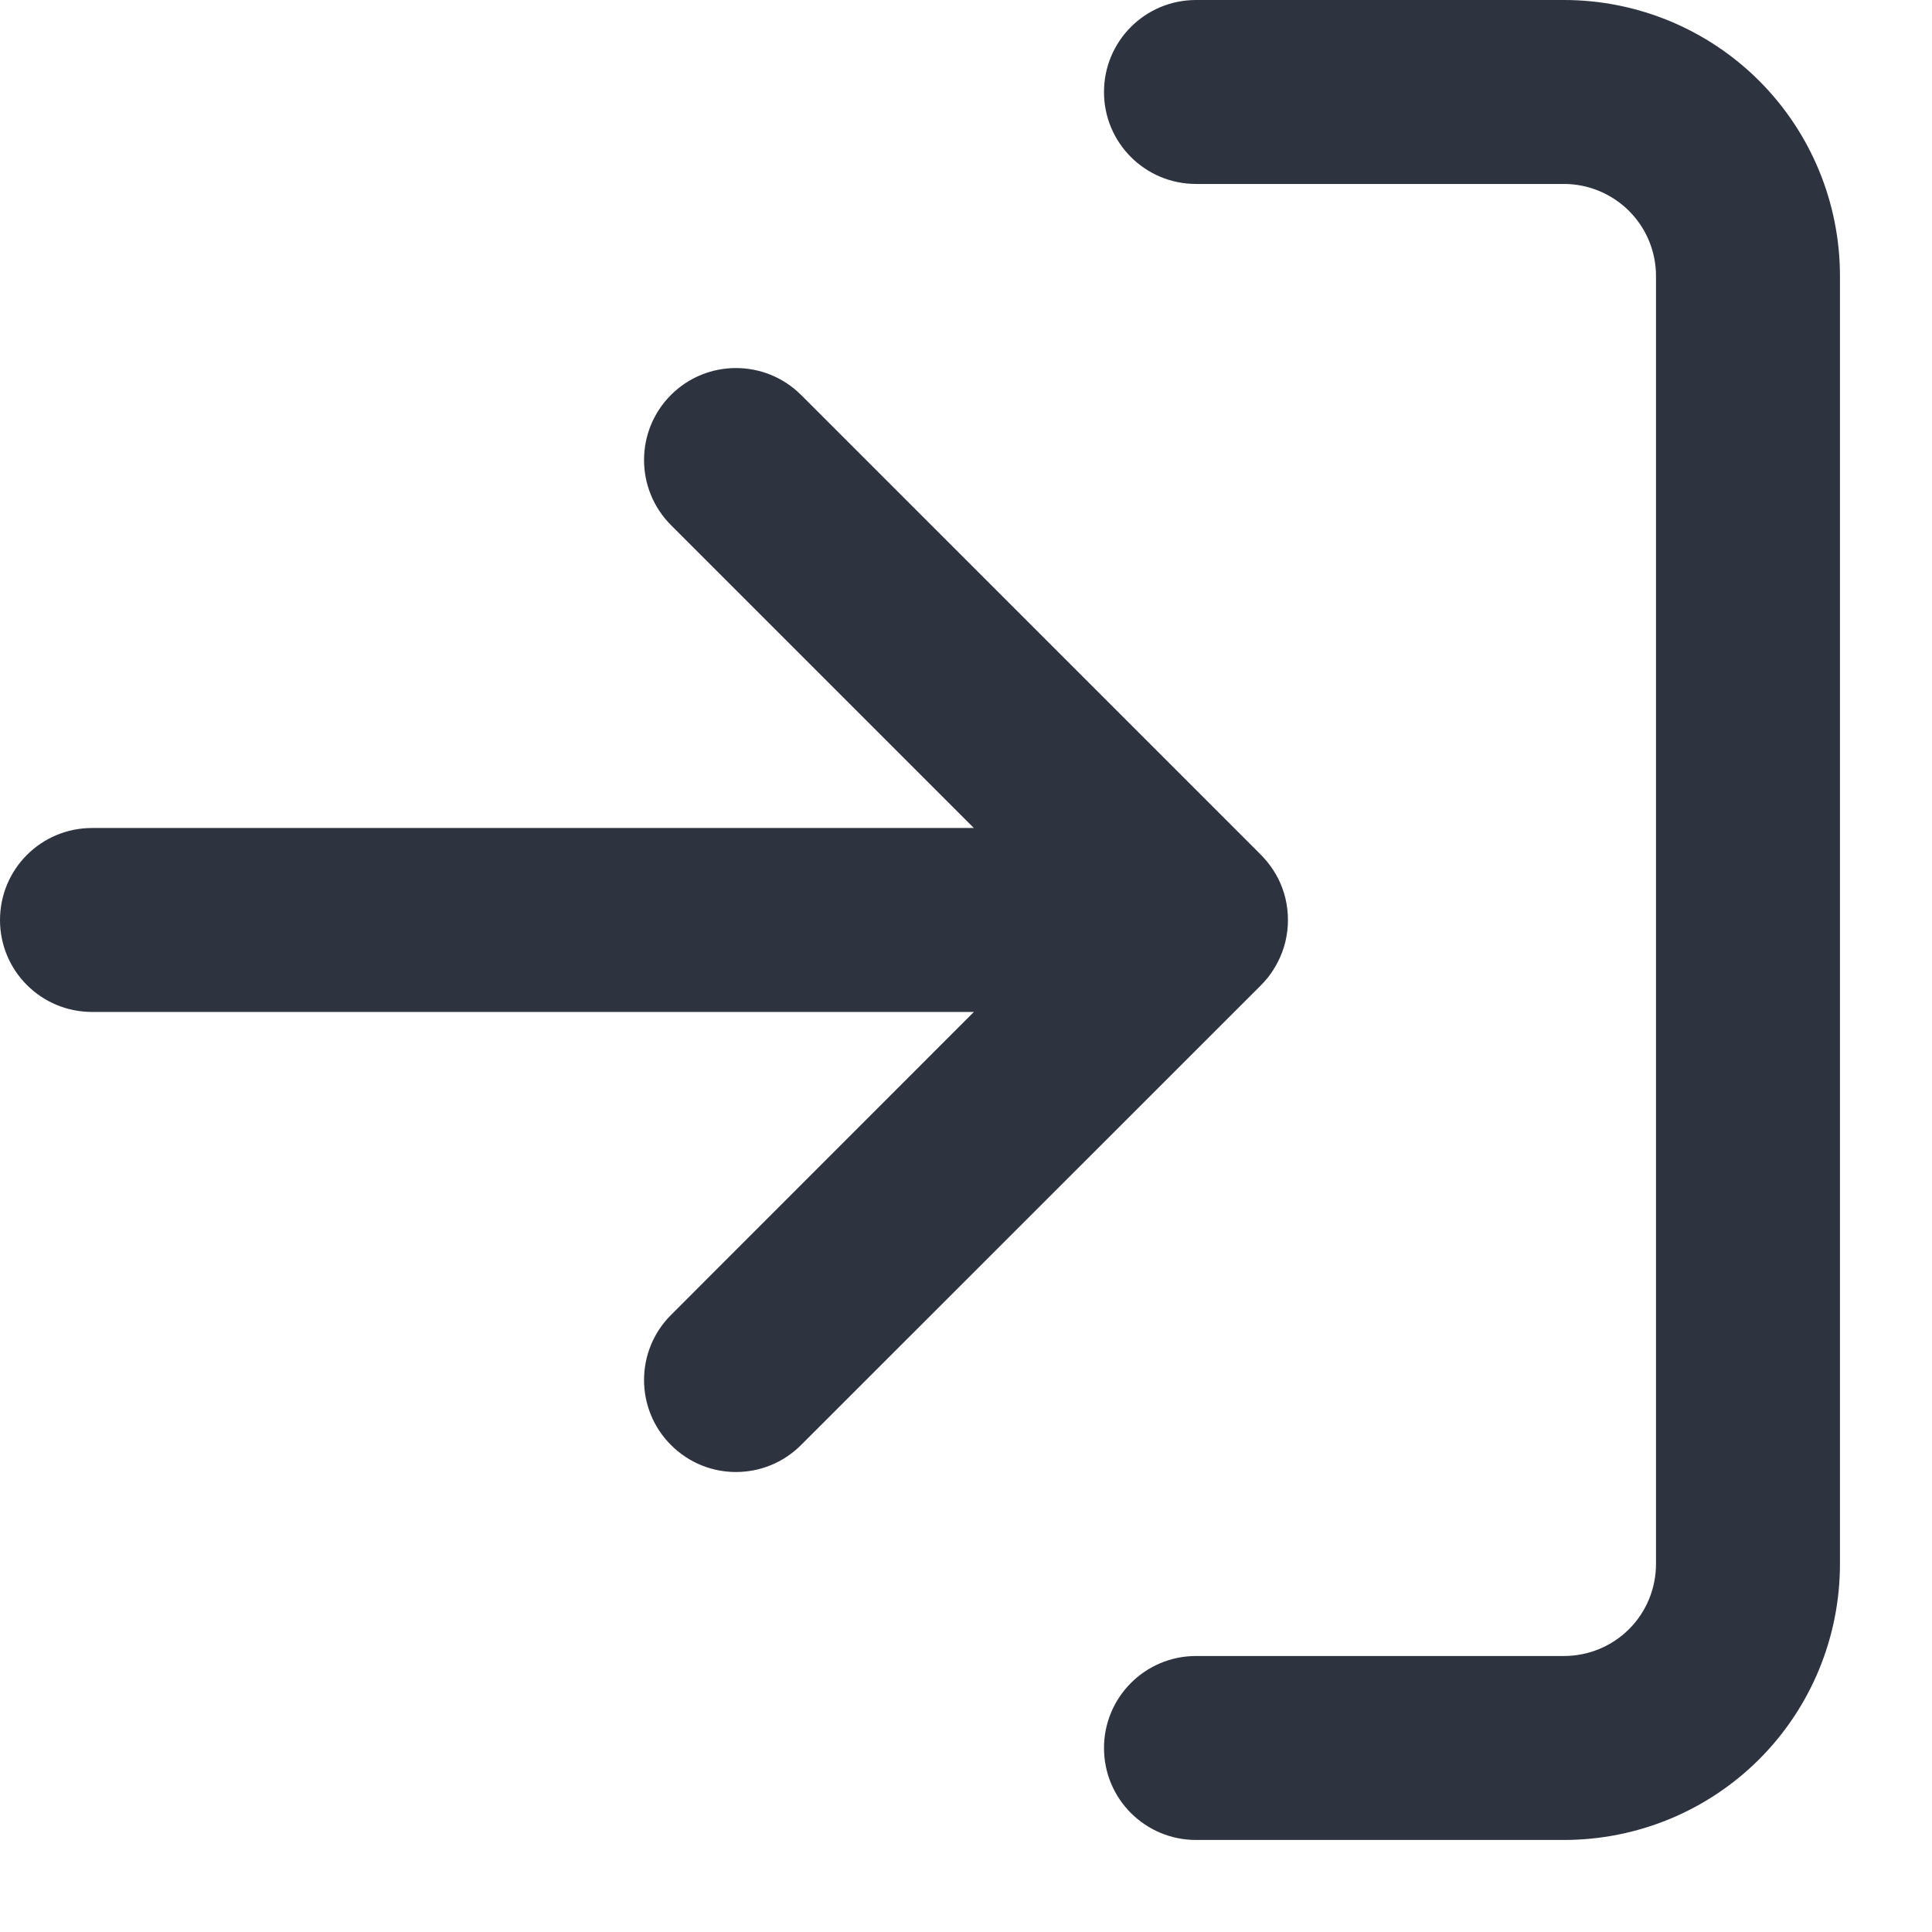
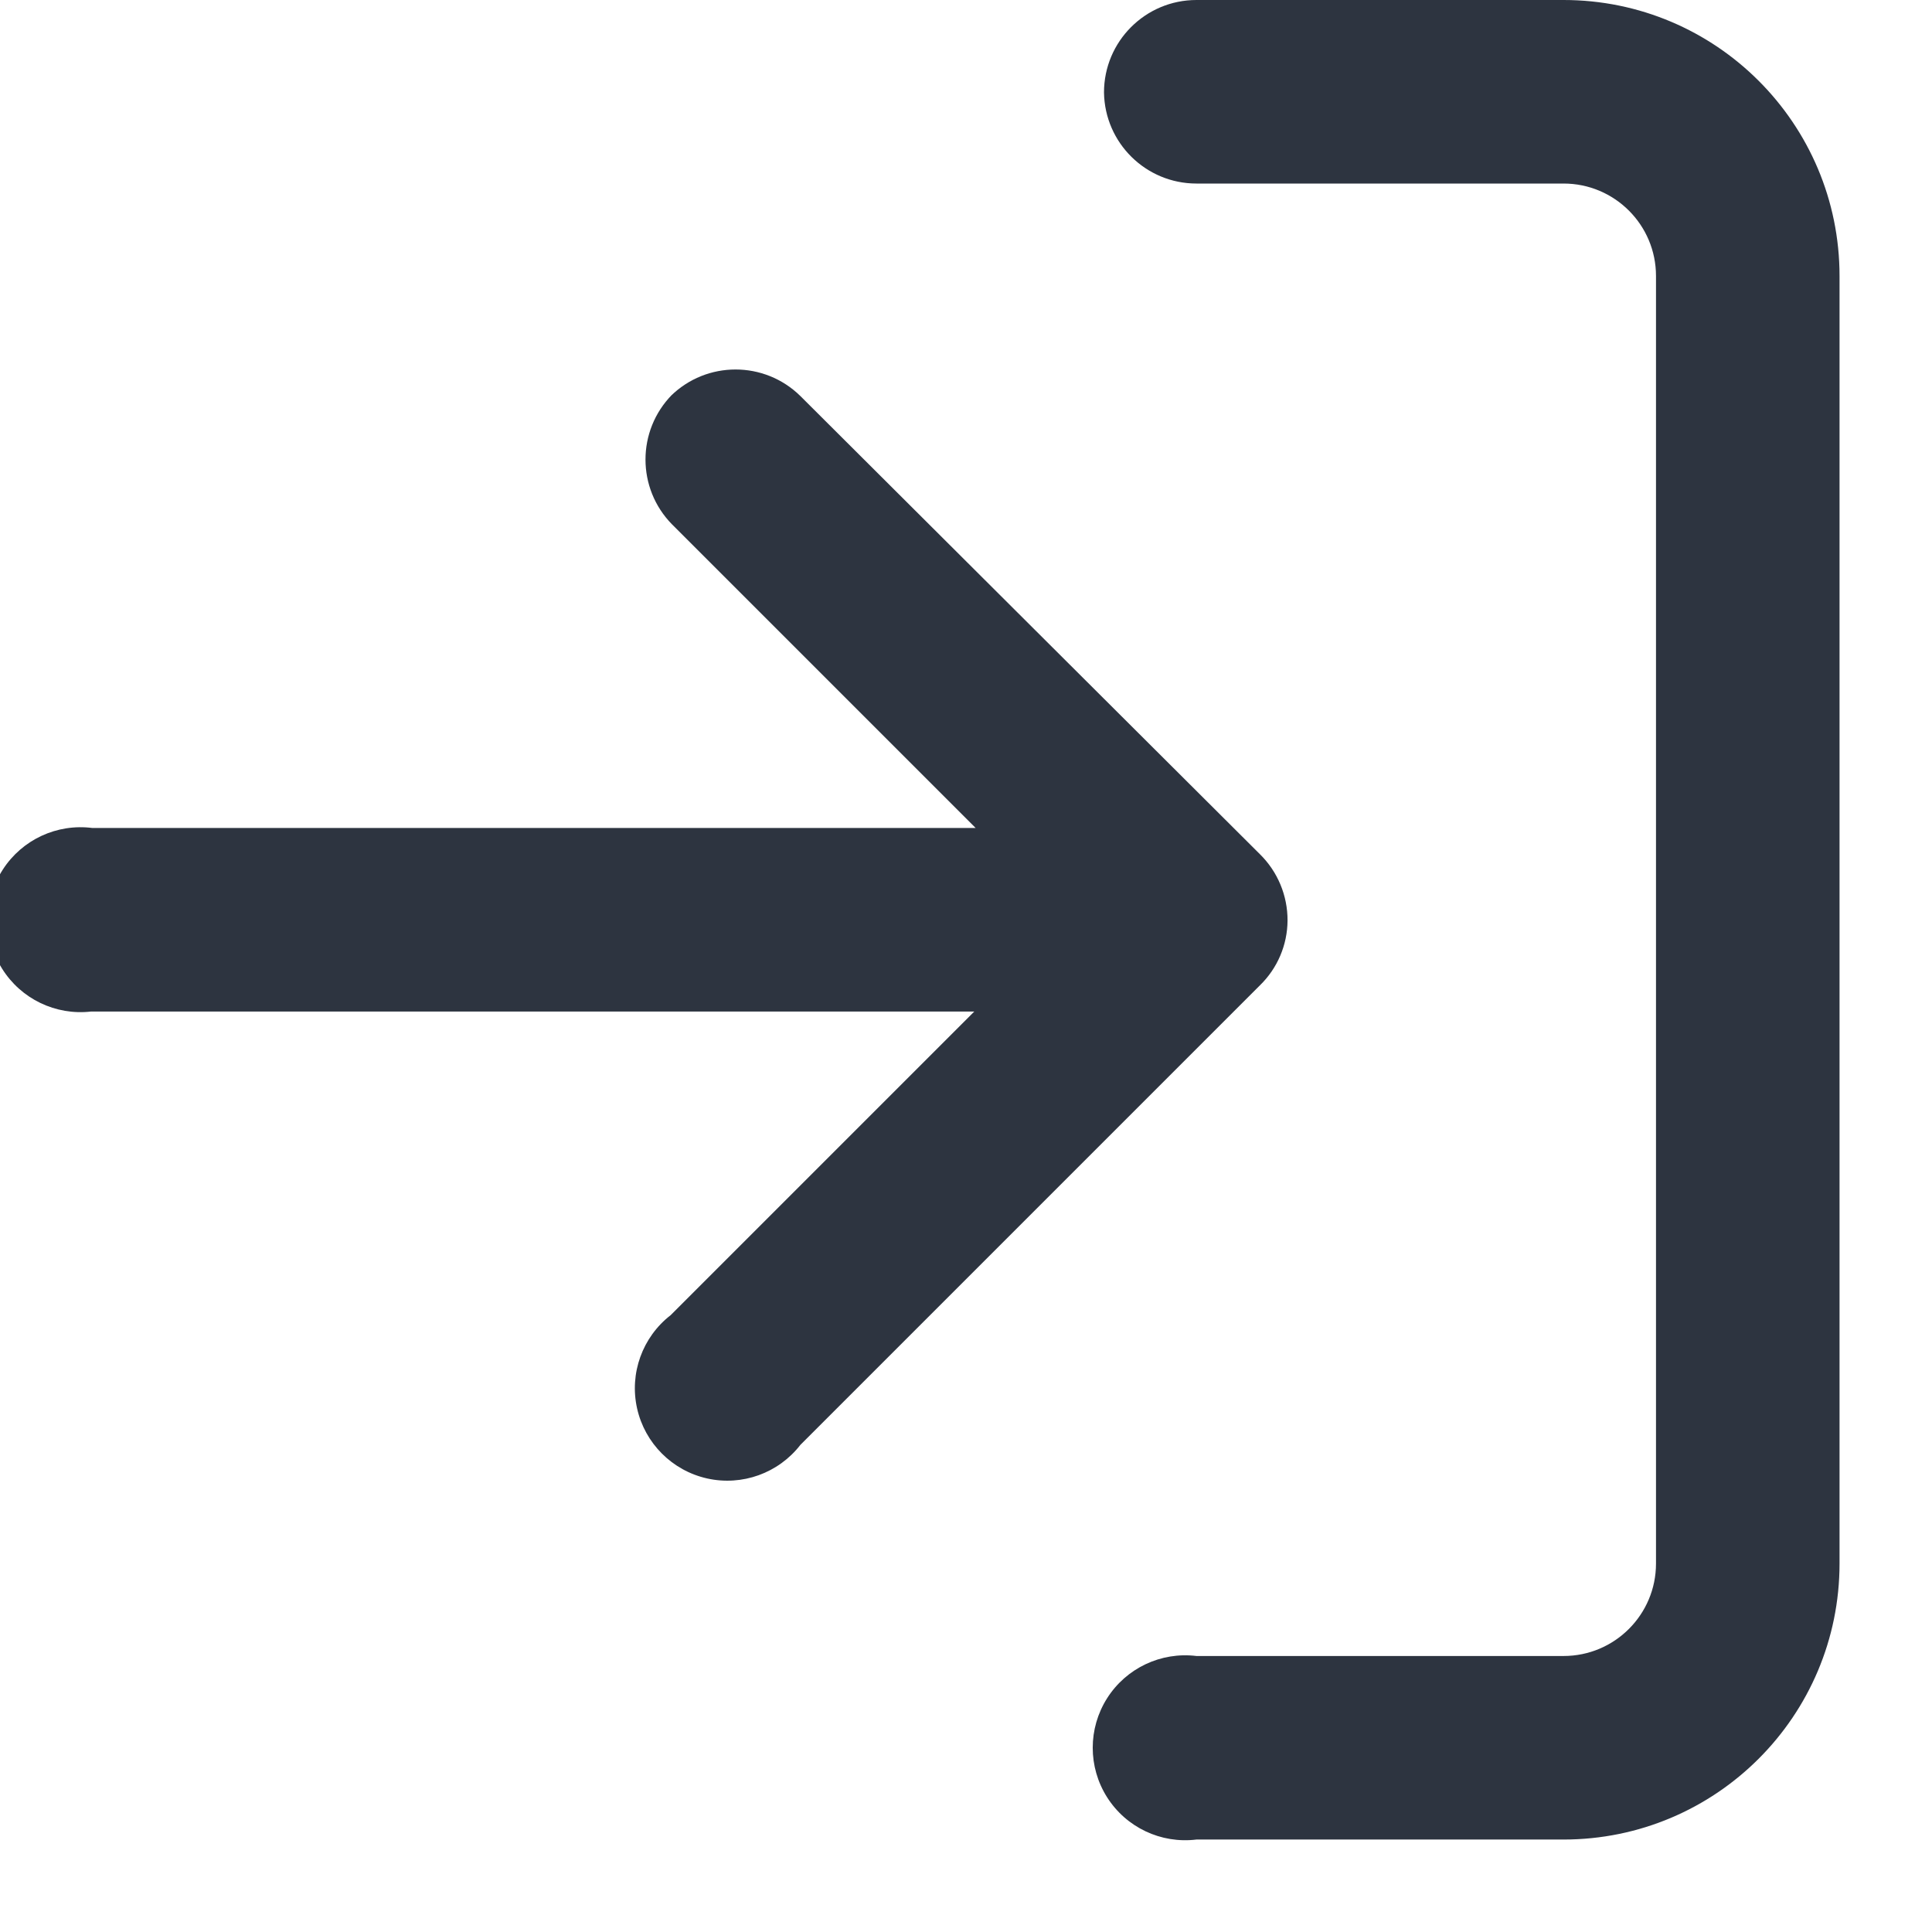
- <svg xmlns="http://www.w3.org/2000/svg" width="14" height="14" viewBox="0 0 14 14" fill="none">
-   <path fill-rule="evenodd" clip-rule="evenodd" d="M8 0.667C8 0.298 8.298 0 8.667 0H11.333C11.864 0 12.373 0.211 12.748 0.586C13.123 0.961 13.333 1.47 13.333 2V11.333C13.333 11.864 13.123 12.373 12.748 12.748C12.373 13.123 11.864 13.333 11.333 13.333H8.667C8.298 13.333 8 13.035 8 12.667C8 12.299 8.298 12 8.667 12H11.333C11.51 12 11.68 11.93 11.805 11.805C11.93 11.68 12 11.51 12 11.333V2C12 1.823 11.93 1.654 11.805 1.529C11.68 1.404 11.51 1.333 11.333 1.333H8.667C8.298 1.333 8 1.035 8 0.667ZM4.862 2.862C5.122 2.602 5.544 2.602 5.805 2.862L9.134 6.191C9.151 6.208 9.167 6.226 9.182 6.244C9.214 6.283 9.241 6.325 9.263 6.368C9.308 6.458 9.333 6.559 9.333 6.667C9.333 6.775 9.307 6.878 9.261 6.968C9.241 7.008 9.216 7.047 9.188 7.083C9.171 7.104 9.153 7.124 9.134 7.143L5.805 10.471C5.544 10.732 5.122 10.732 4.862 10.471C4.602 10.211 4.602 9.789 4.862 9.529L7.057 7.333H0.667C0.298 7.333 0 7.035 0 6.667C0 6.298 0.298 6 0.667 6H7.057L4.862 3.805C4.602 3.544 4.602 3.122 4.862 2.862Z" fill="#2D3440" />
+ <svg xmlns="http://www.w3.org/2000/svg" width="14" height="14" fill="none">
+   <path fill-rule="evenodd" clip-rule="evenodd" d="M8 .67C8 .3 8.3 0 8.67 0h2.66a2 2 0 0 1 2 2v9.33a2 2 0 0 1-2 2H8.67a.67.67 0 1 1 0-1.33h2.66a.67.67 0 0 0 .67-.67V2a.67.67 0 0 0-.67-.67H8.67A.67.67 0 0 1 8 .67Zm-3.14 2.2a.67.67 0 0 1 .94 0l3.33 3.32a.67.67 0 0 1 .2.48.66.66 0 0 1-.2.47L5.8 10.47a.67.67 0 1 1-.94-.94l2.2-2.2H.66A.67.67 0 1 1 .67 6h6.4l-2.2-2.2a.67.67 0 0 1 0-.94Z" fill="#2D3440" />
</svg>
